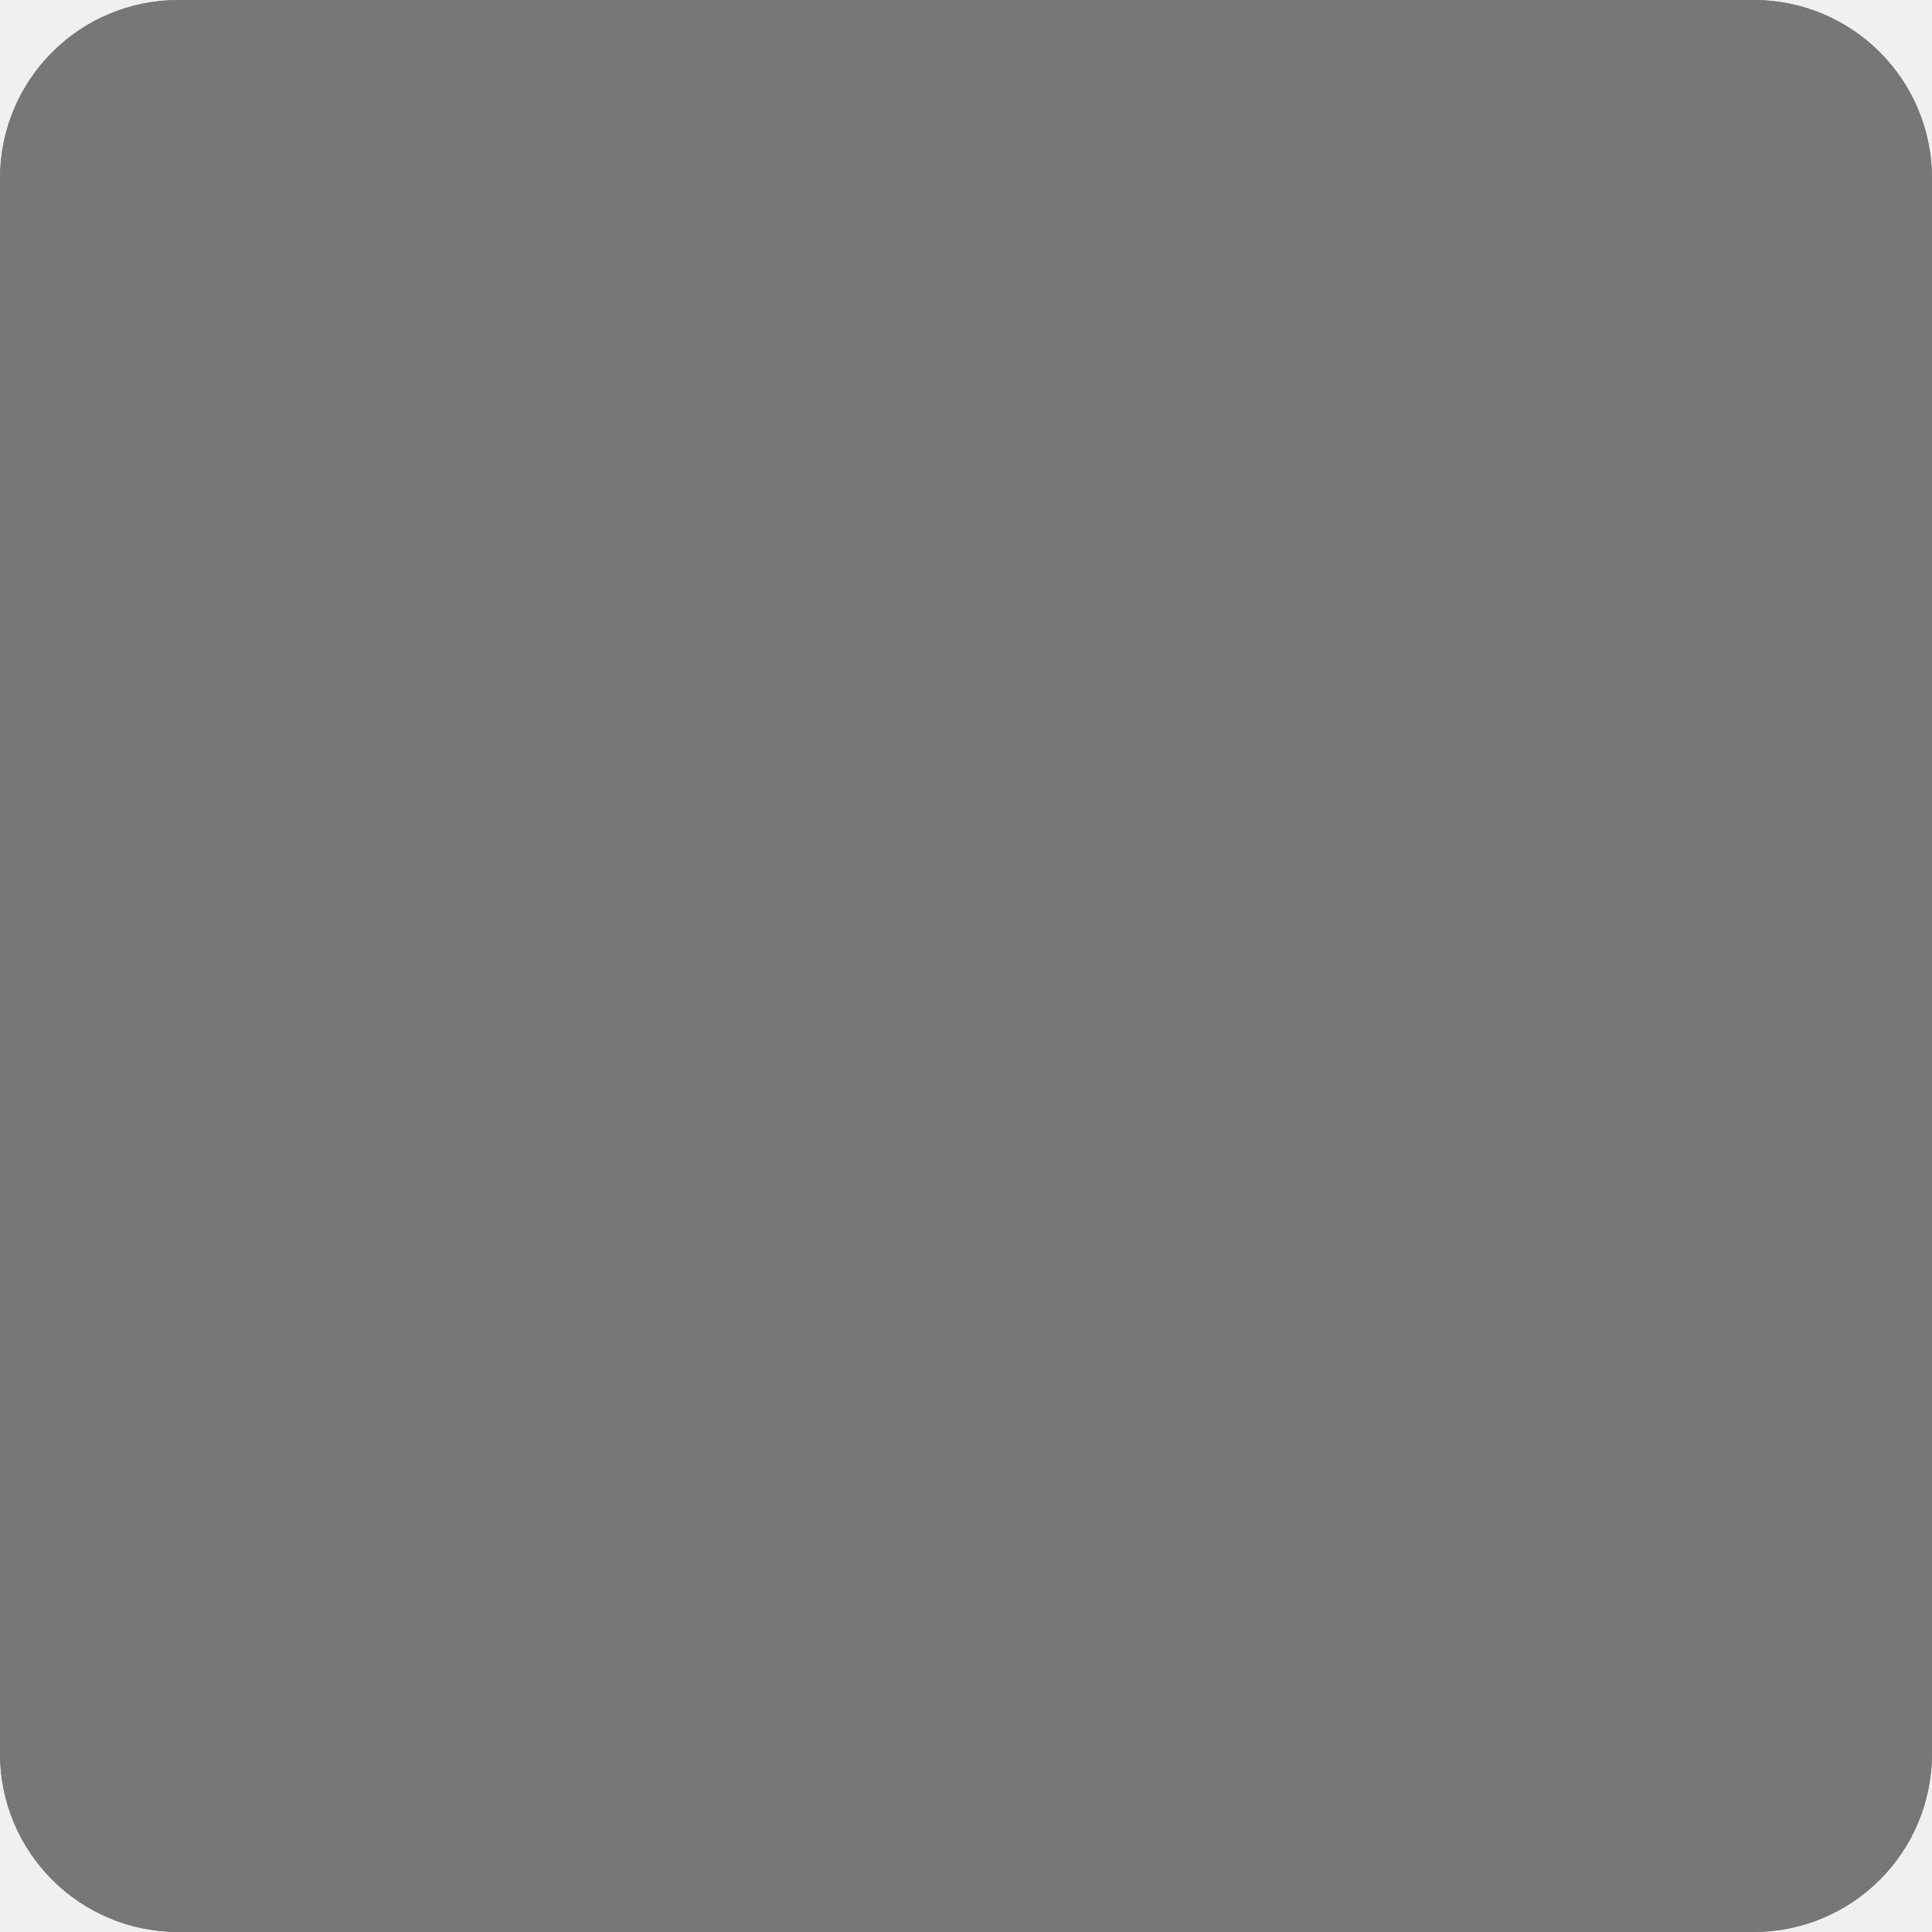
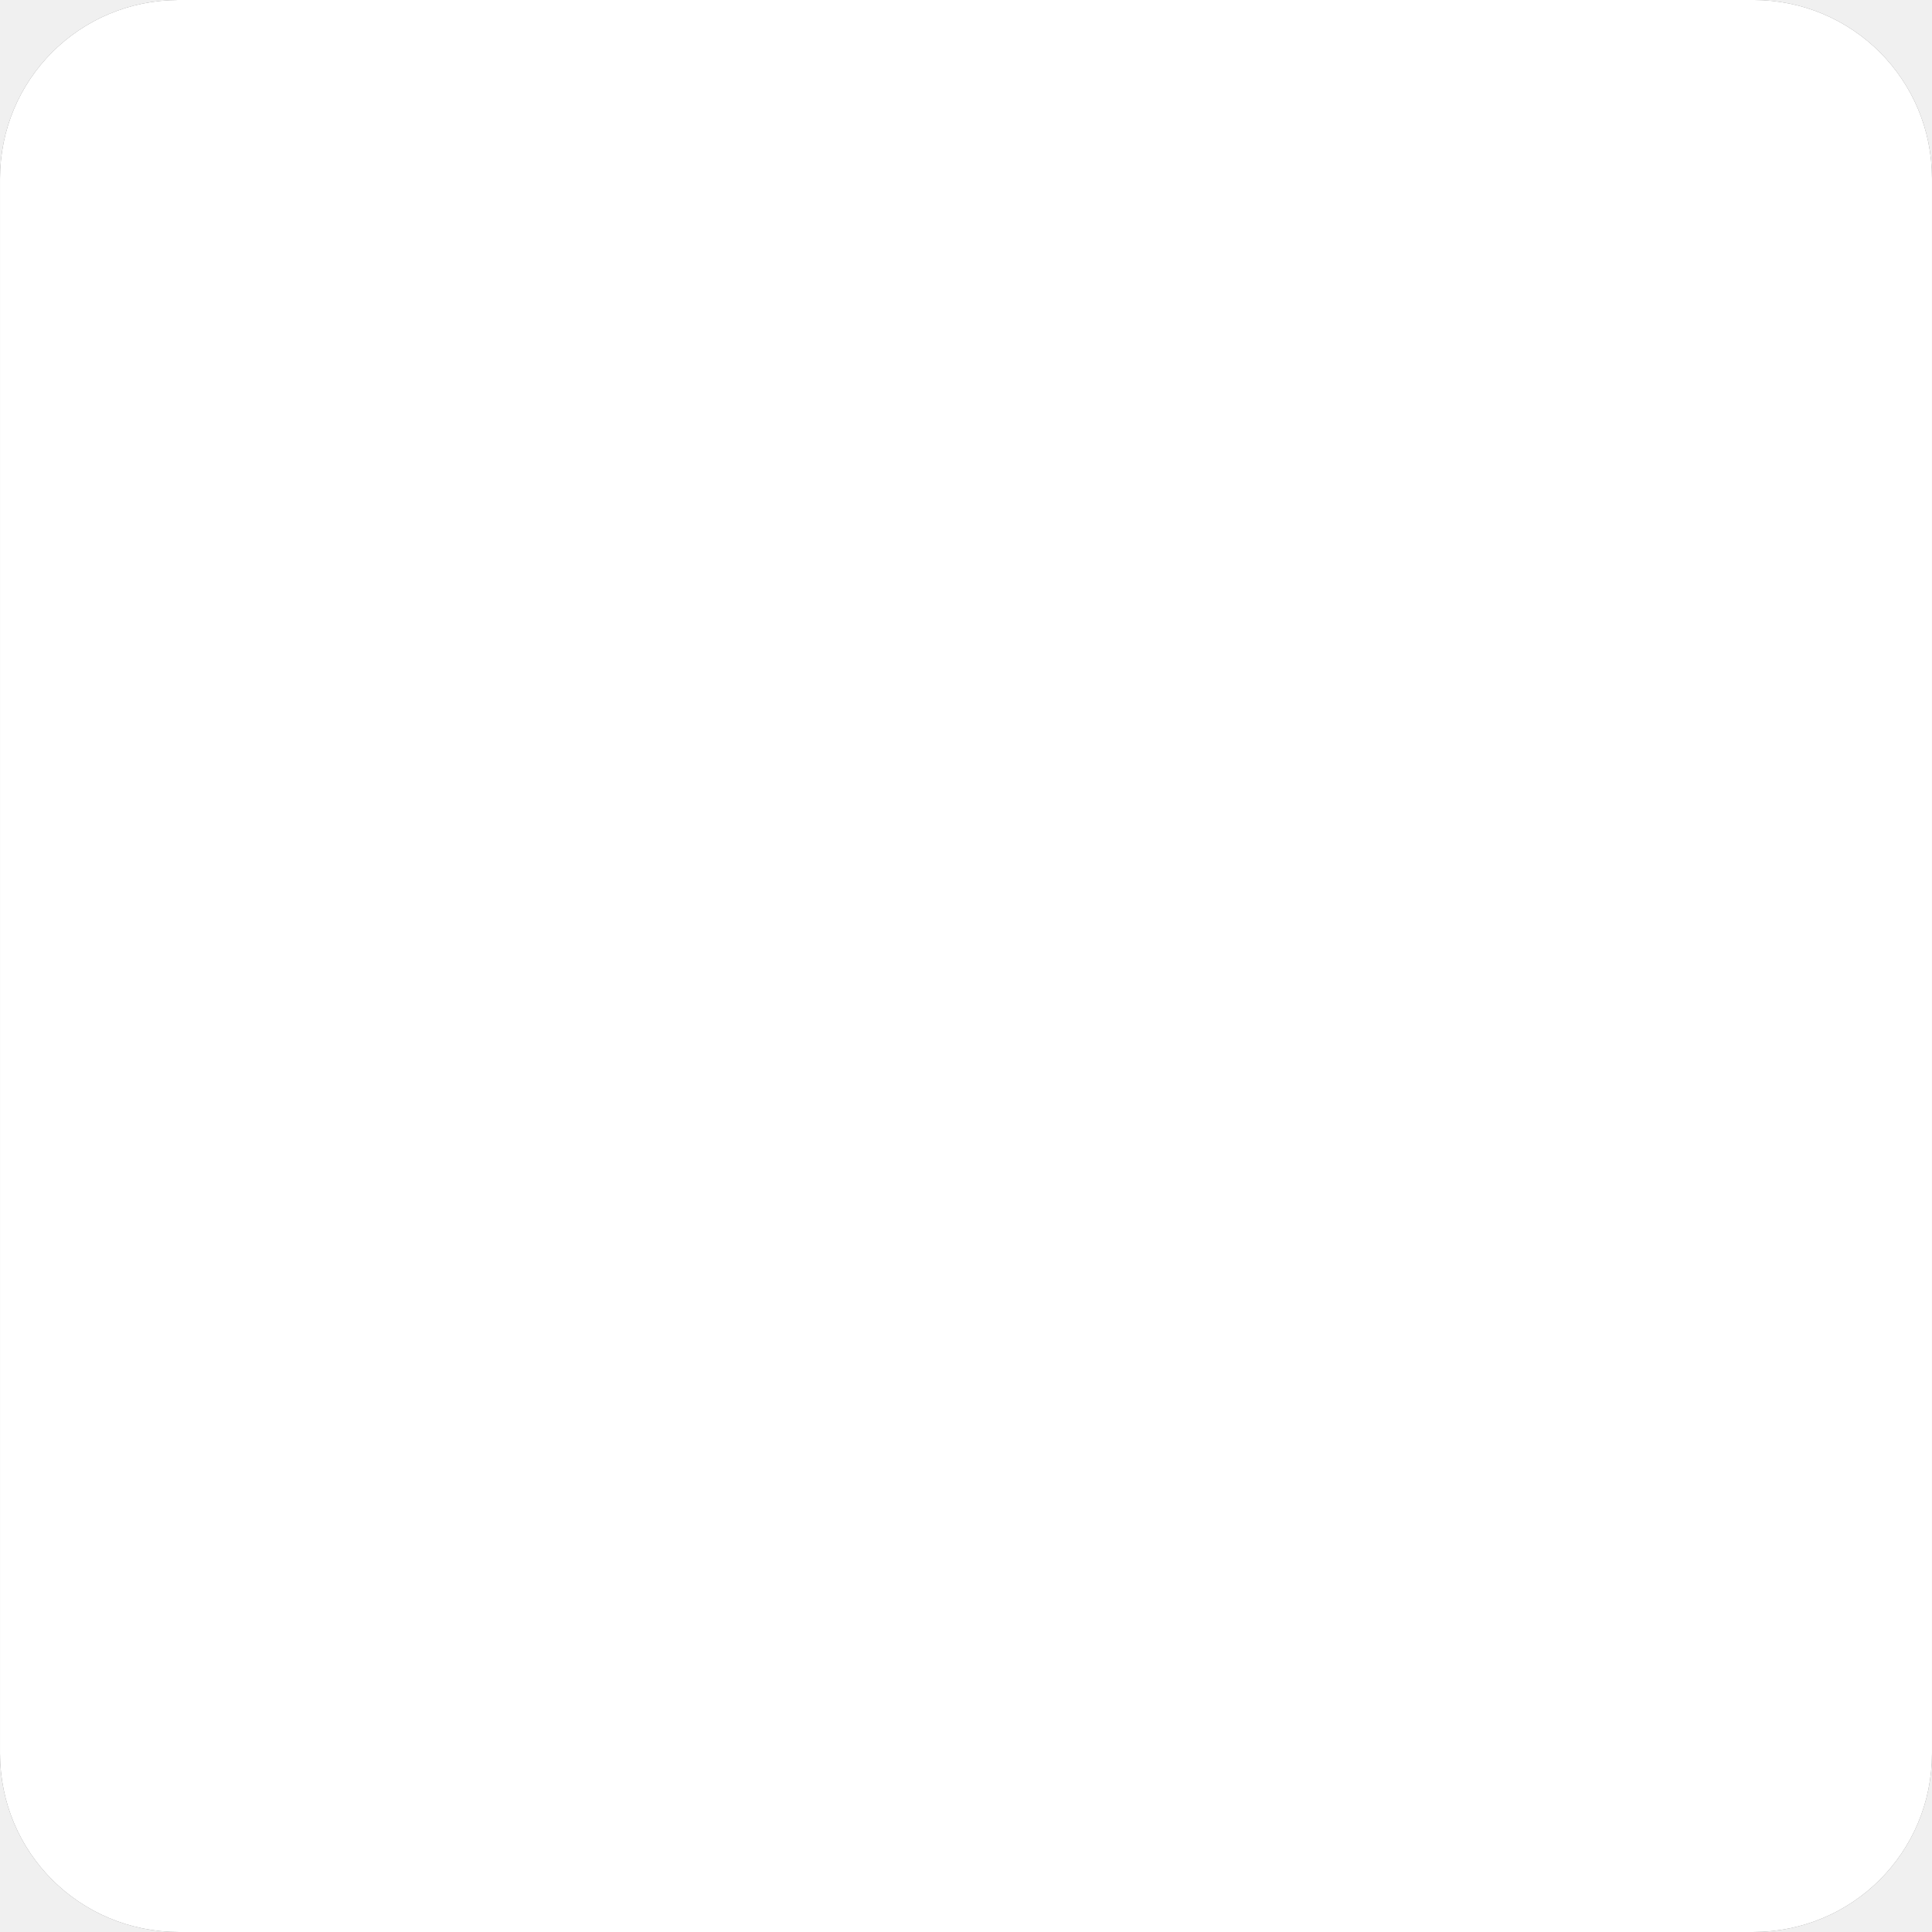
- <svg xmlns="http://www.w3.org/2000/svg" width="48" height="48" version="1.1" viewBox="0 0 48 48">
-   <path style="fill:#777777;fill-opacity:1;stroke:#777777;stroke-width:1.909;stroke-linecap:round;stroke-linejoin:round;stroke-miterlimit:4;stroke-dasharray:none;stroke-opacity:1;paint-order:stroke fill markers" d="M 4.435,0.954 H 43.565 c 1.928,0 3.48,1.552 3.48,3.48 V 43.565 c 0,1.928 -1.552,3.48 -3.48,3.48 H 4.435 c -1.928,0 -3.48,-1.552 -3.48,-3.48 V 4.435 c 0,-1.928 1.552,-3.48 3.48,-3.48 z" />
-   <path d="M 4.435,0.954 H 43.565 c 1.928,0 3.48,1.552 3.48,3.48 V 43.565 c 0,1.928 -1.552,3.48 -3.48,3.48 H 4.435 c -1.928,0 -3.48,-1.552 -3.48,-3.48 V 4.435 c 0,-1.928 1.552,-3.48 3.48,-3.48 z" style="fill:#777777;fill-opacity:1;stroke:#777777;stroke-width:1.909;stroke-linecap:round;stroke-linejoin:round;stroke-miterlimit:4;stroke-dasharray:none;stroke-opacity:1;paint-order:stroke fill markers" />
+ <svg xmlns="http://www.w3.org/2000/svg" width="48" height="48" version="1.1" viewBox="0 0 48 48" id="svg6">
+   <defs id="defs10" />
+   <path style="fill:#777777;fill-opacity:1;stroke:#777777;stroke-width:1.909;stroke-linecap:round;stroke-linejoin:round;stroke-miterlimit:4;stroke-dasharray:none;stroke-opacity:1;paint-order:stroke fill markers" d="M 4.435,0.954 H 43.565 c 1.928,0 3.48,1.552 3.48,3.48 V 43.565 c 0,1.928 -1.552,3.48 -3.48,3.48 H 4.435 c -1.928,0 -3.48,-1.552 -3.48,-3.48 V 4.435 c 0,-1.928 1.552,-3.48 3.48,-3.48 z" id="path2" />
+   <path d="M 4.435,0.954 H 43.565 c 1.928,0 3.48,1.552 3.48,3.48 V 43.565 c 0,1.928 -1.552,3.48 -3.48,3.48 H 4.435 c -1.928,0 -3.48,-1.552 -3.48,-3.48 V 4.435 c 0,-1.928 1.552,-3.48 3.48,-3.48 z" style="fill:#ffffff;fill-opacity:1;stroke:#ffffff;stroke-width:1.909;stroke-linecap:round;stroke-linejoin:round;stroke-miterlimit:4;stroke-dasharray:none;stroke-opacity:1;paint-order:stroke fill markers" id="path4" />
</svg>
